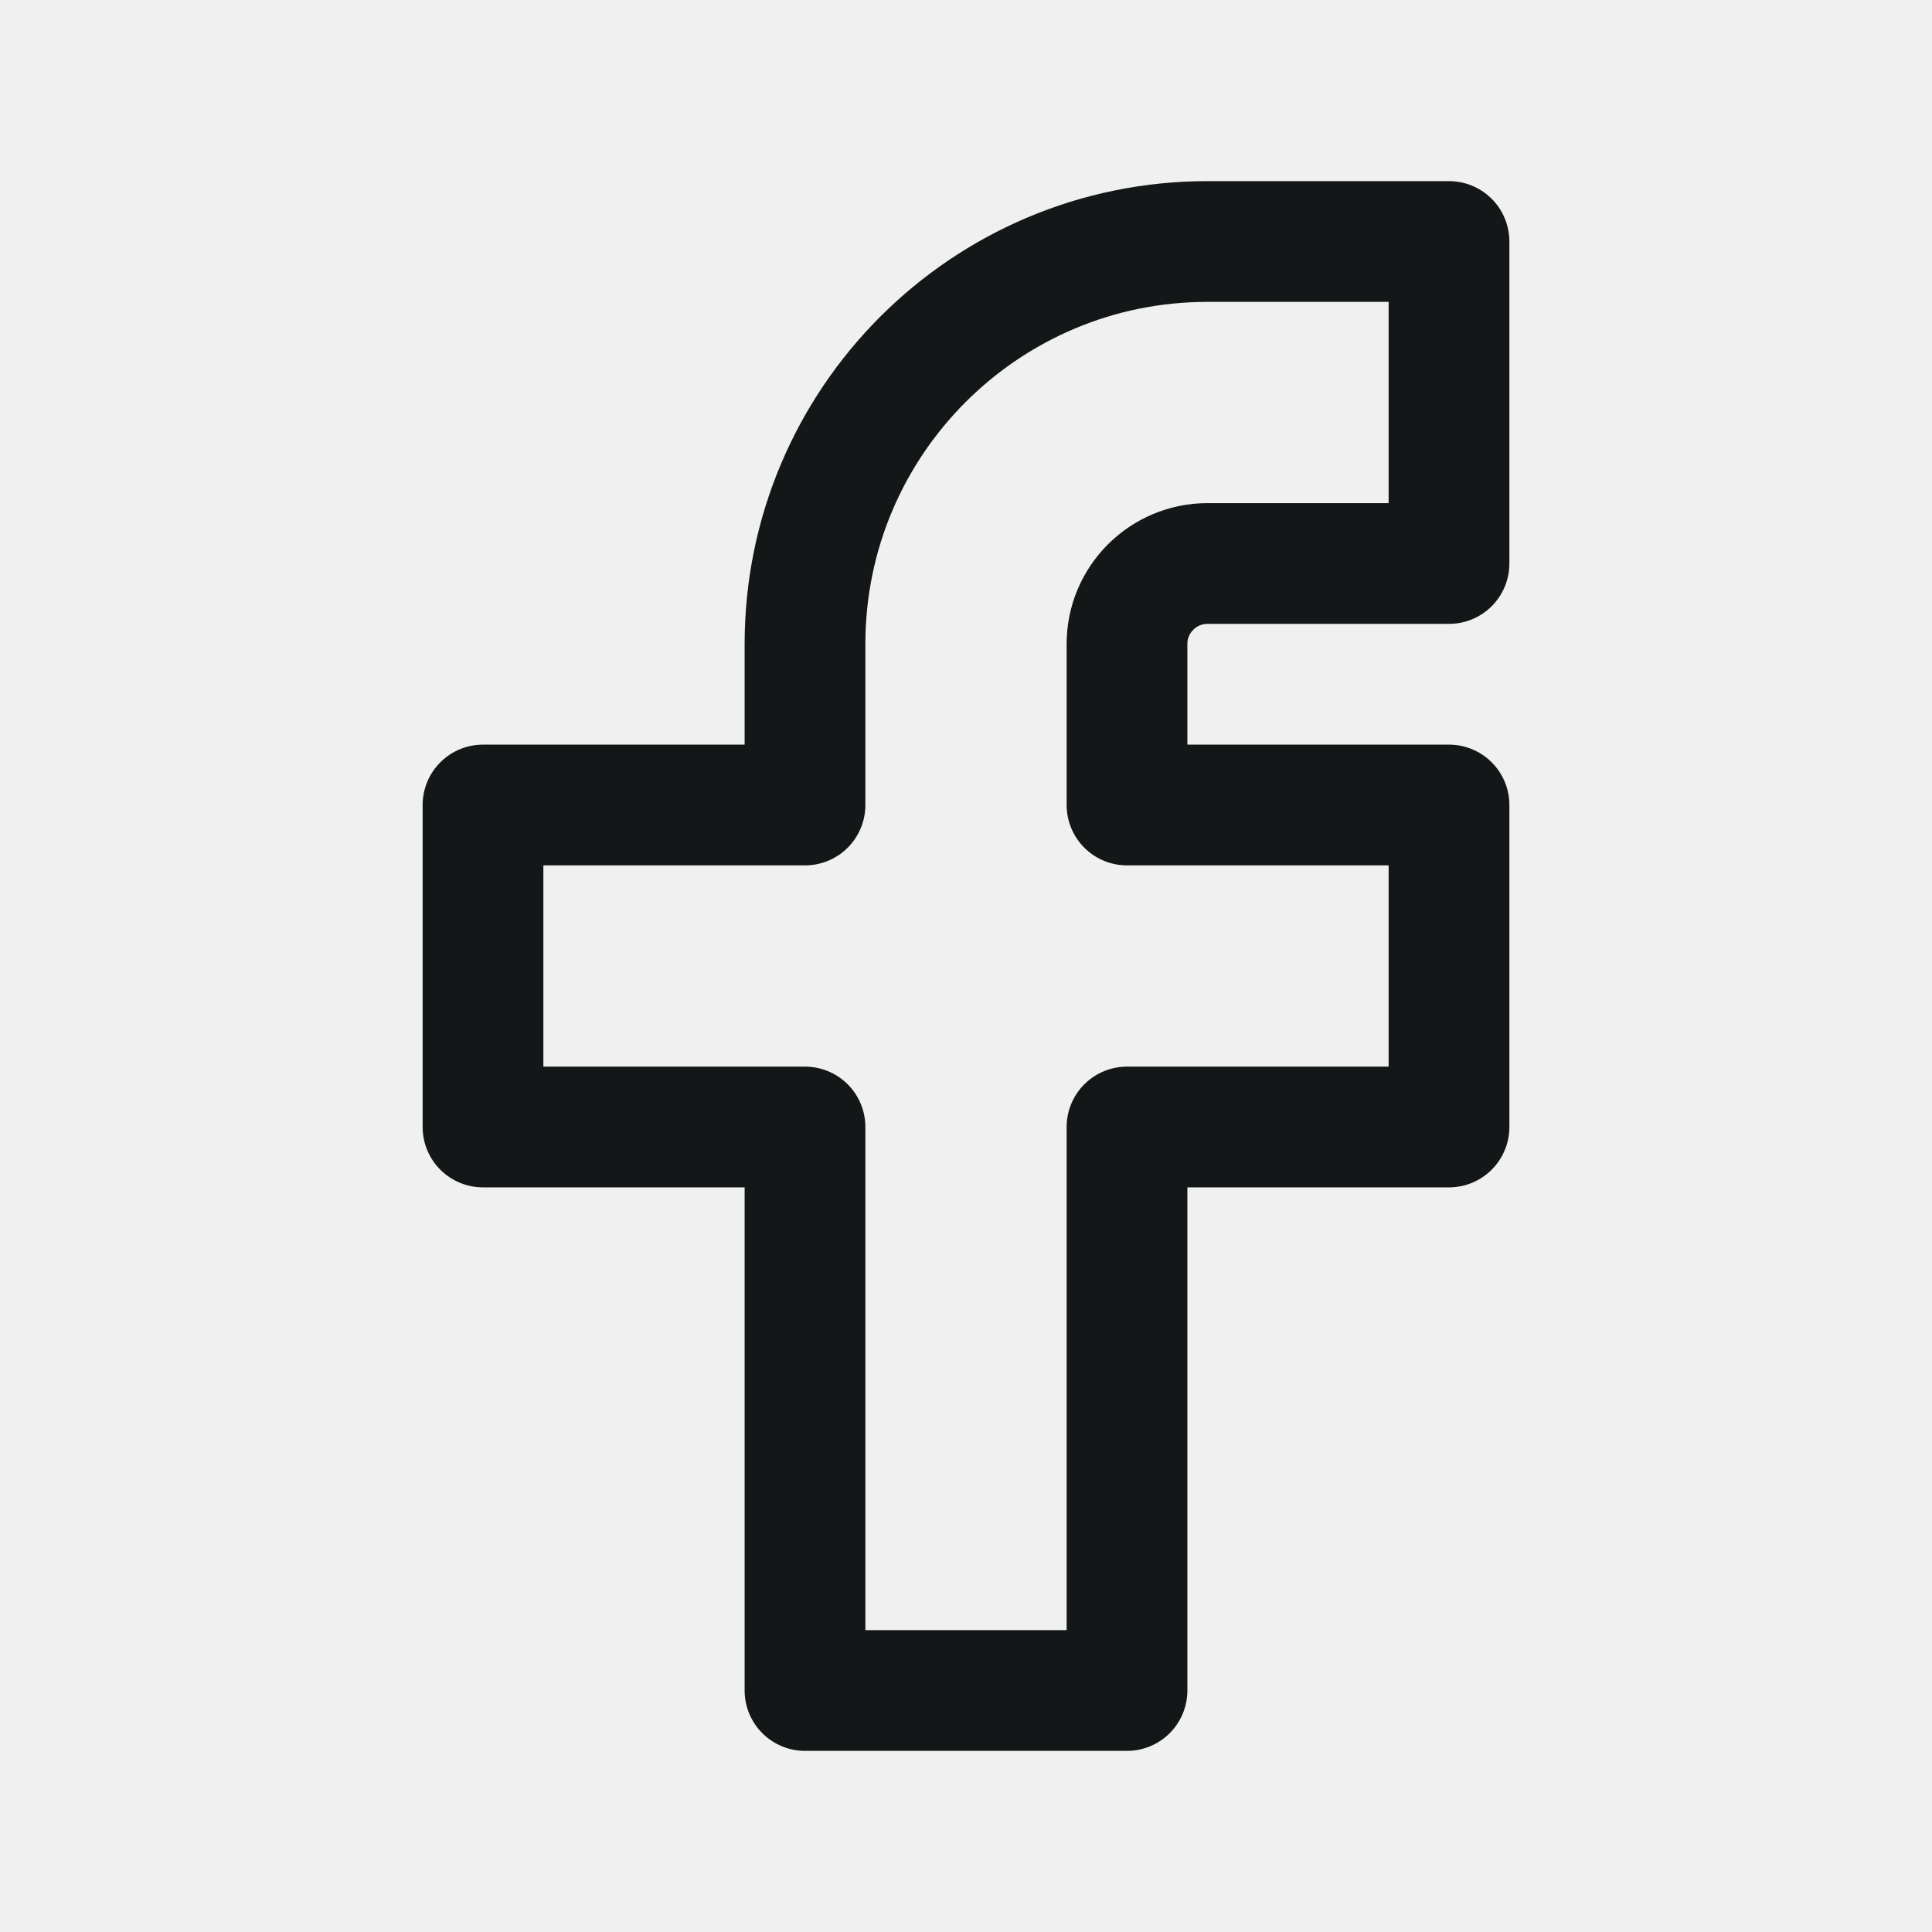
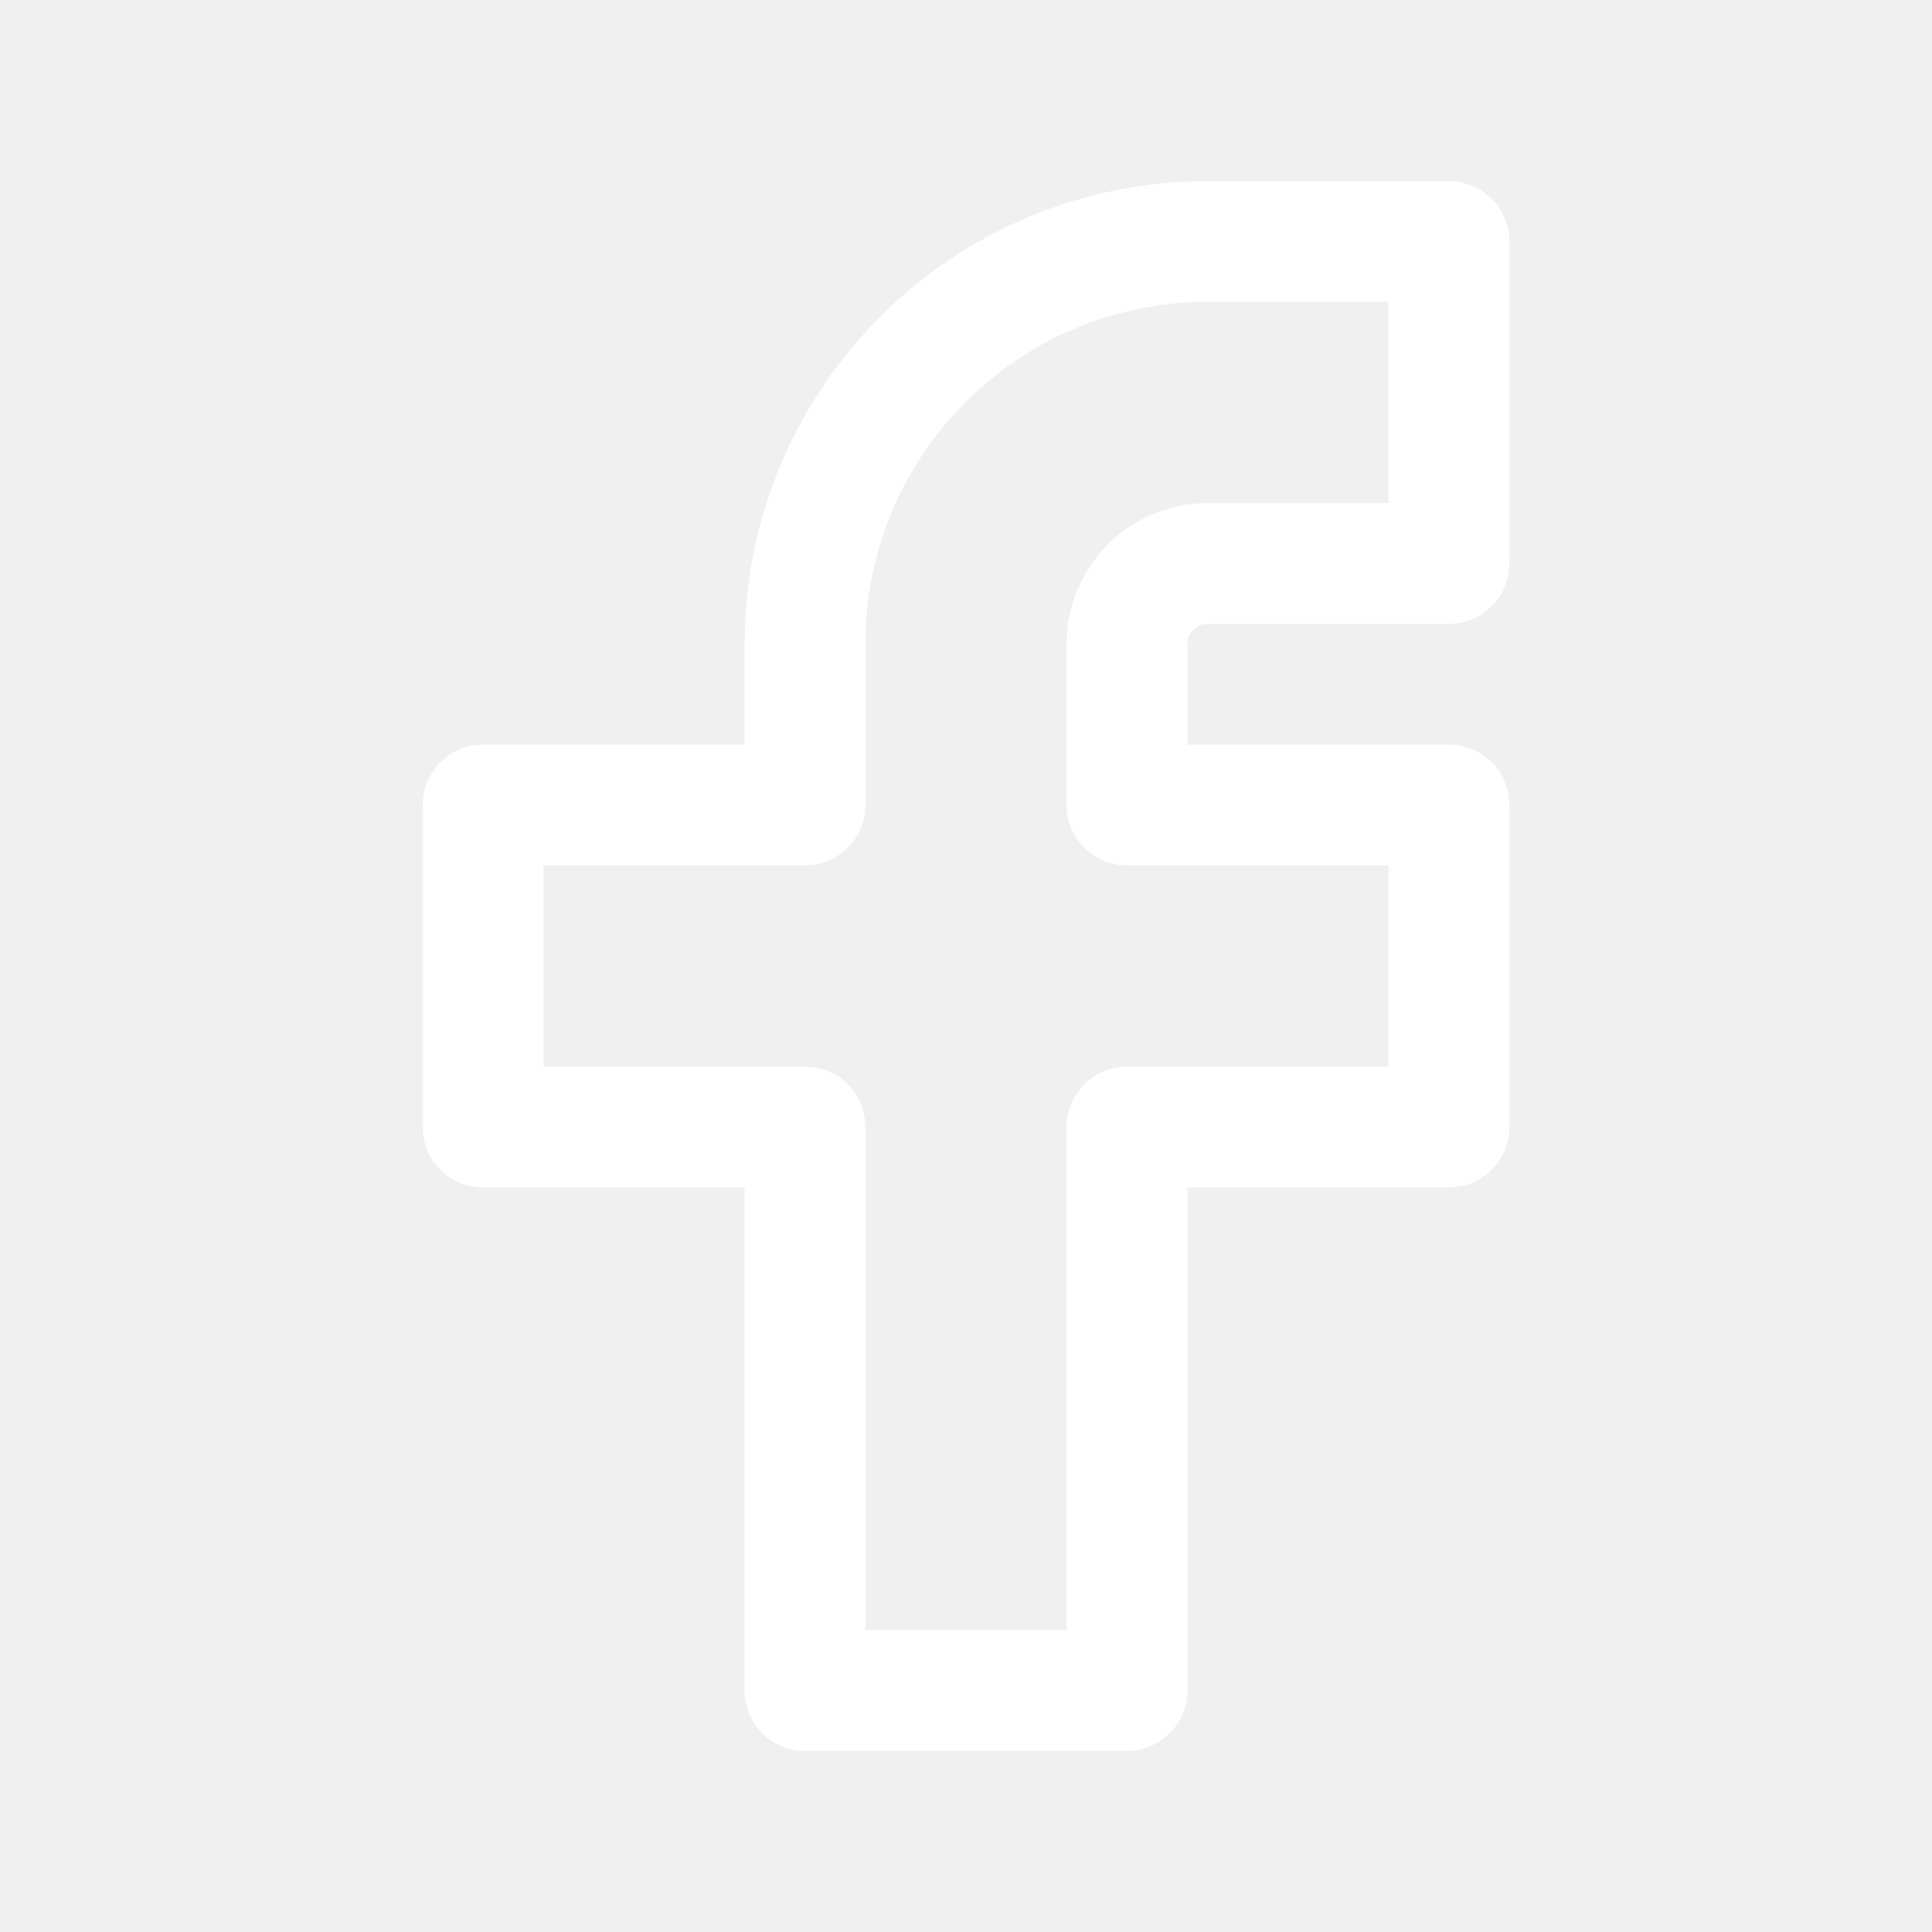
<svg xmlns="http://www.w3.org/2000/svg" width="24" height="24" viewBox="0 0 24 24" fill="none">
-   <path d="M18 3H15C12.239 3 10 5.239 10 8V10H6V14H10V21H14V14H18V10H14V8C14 7.448 14.448 7 15 7H18V3Z" stroke="#141718" stroke-width="1.5" stroke-linecap="round" stroke-linejoin="round" />
+   <path d="M18 3H15C12.239 3 10 5.239 10 8V10H6V14H10V21H14V14H18V10H14V8C14 7.448 14.448 7 15 7H18V3Z" stroke="#fff" stroke-width="1.5" stroke-linecap="round" stroke-linejoin="round" />
</svg>
